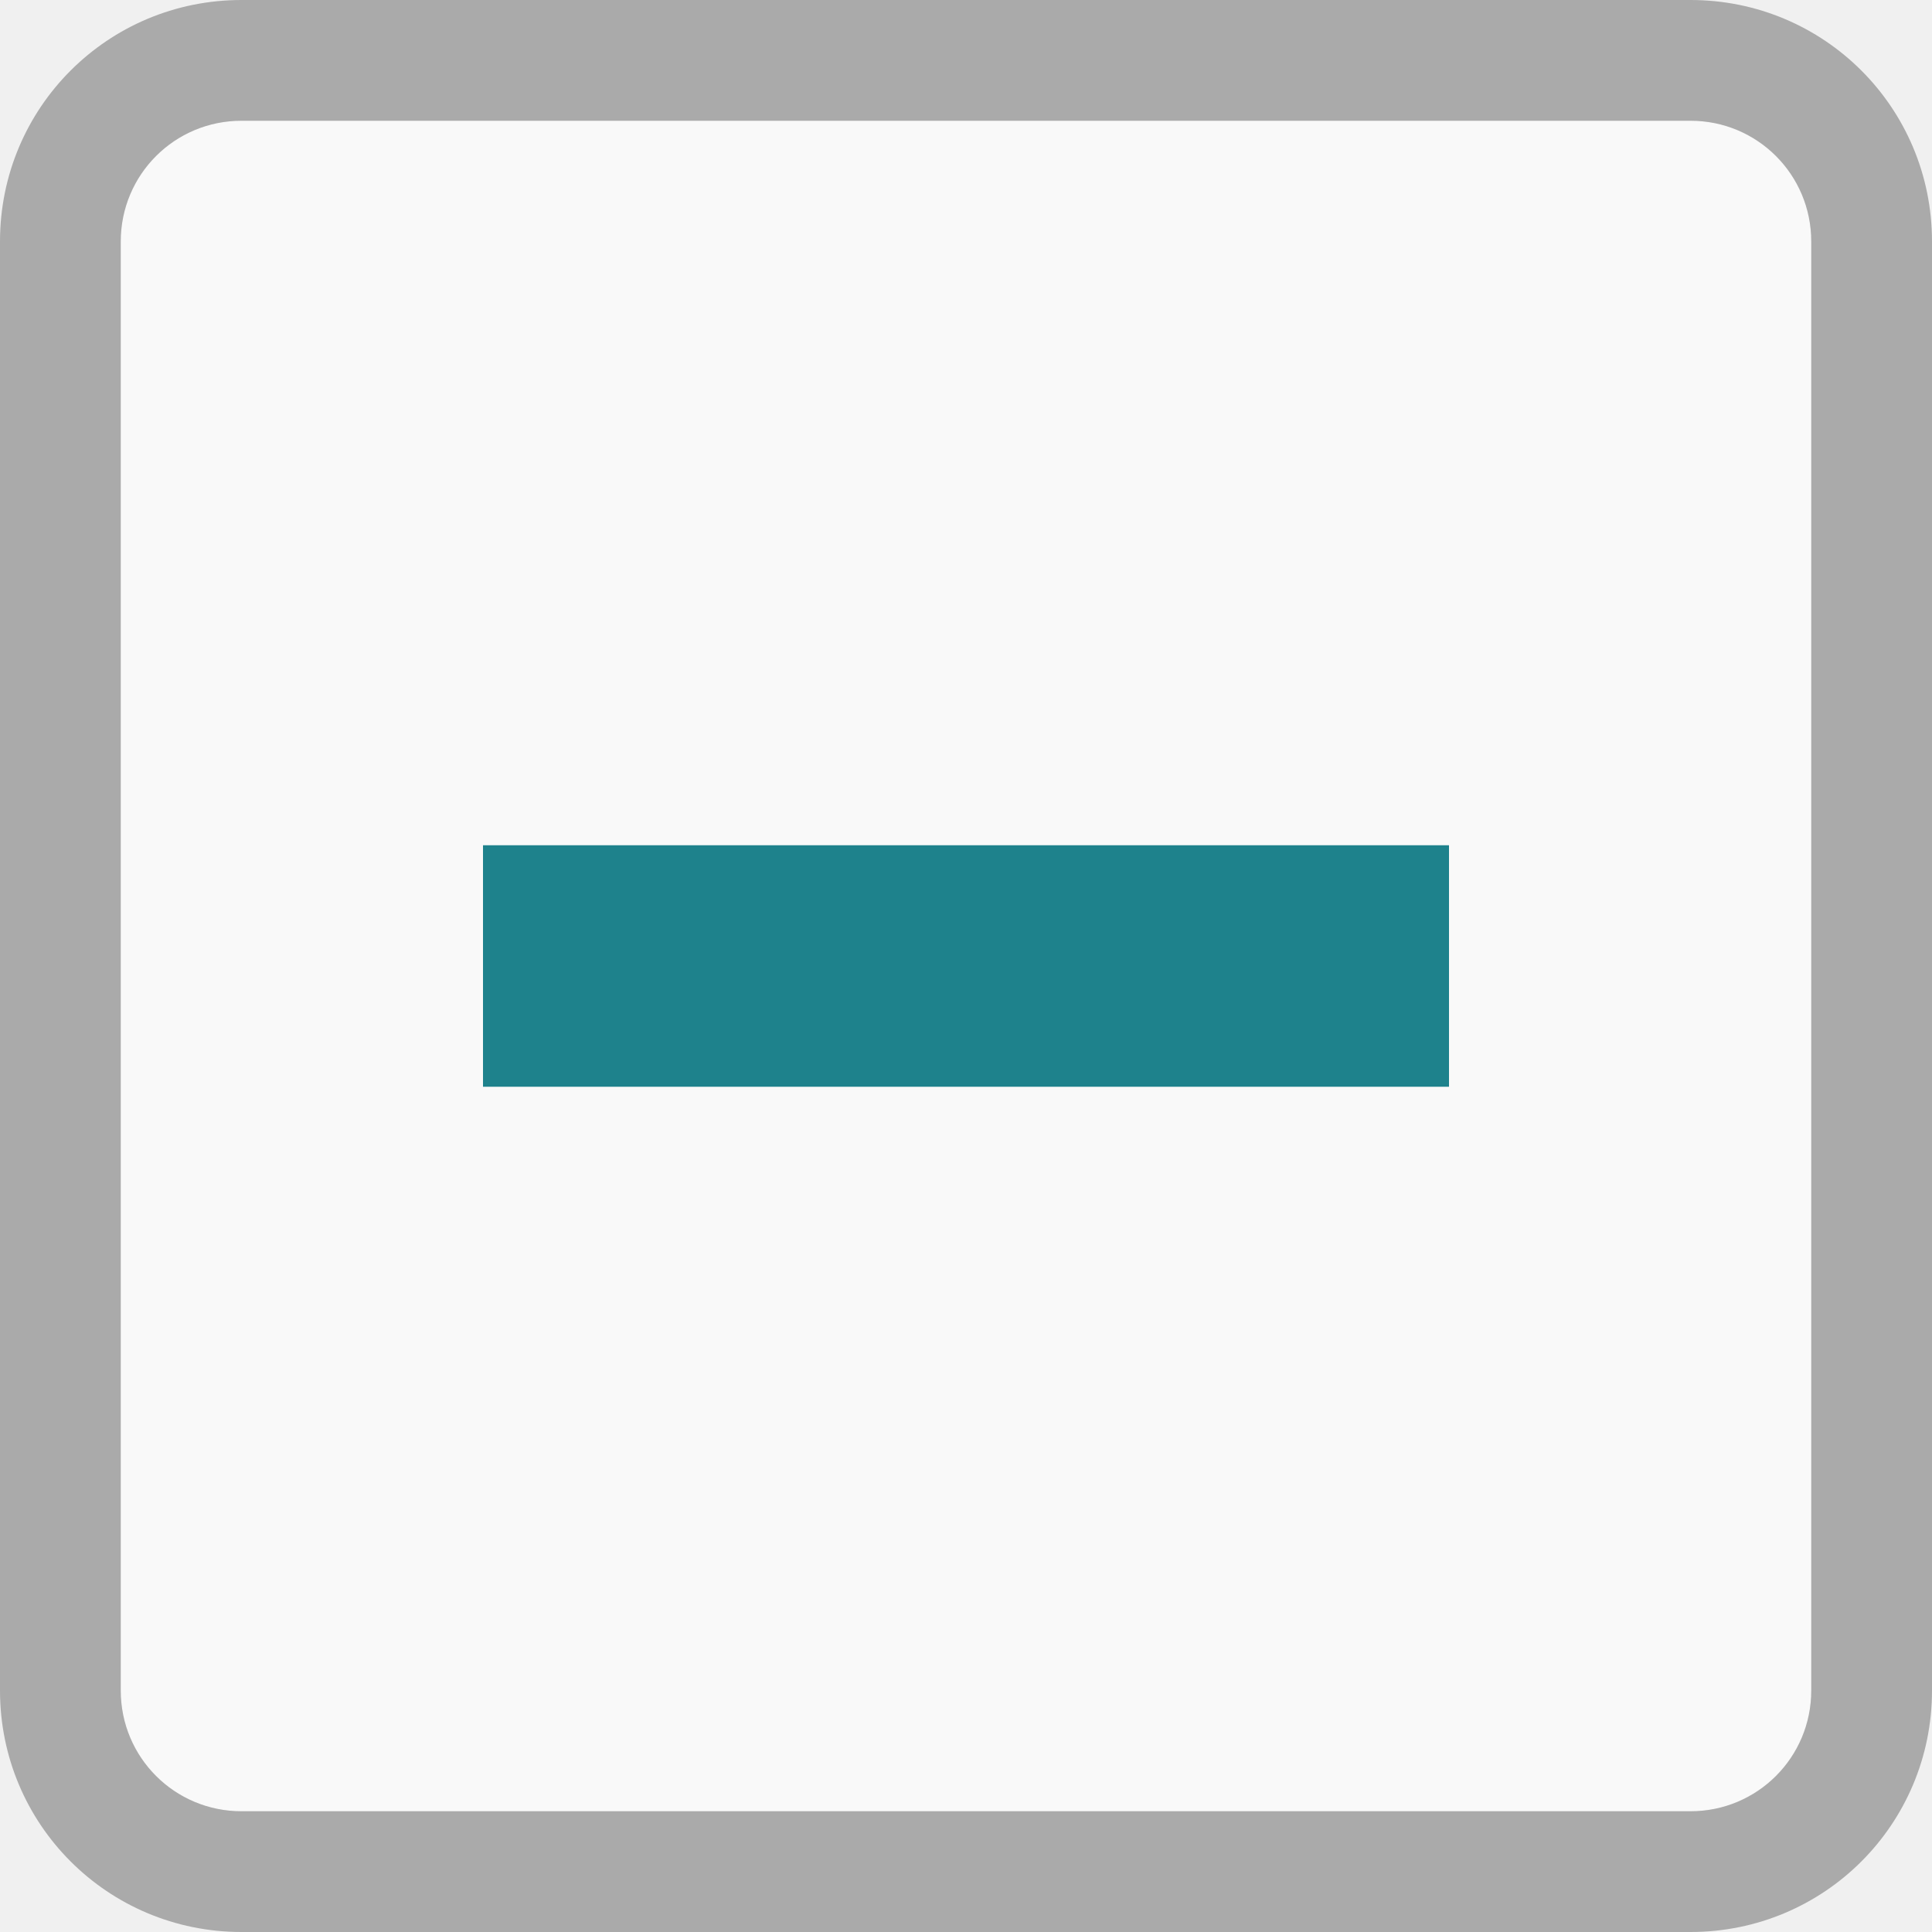
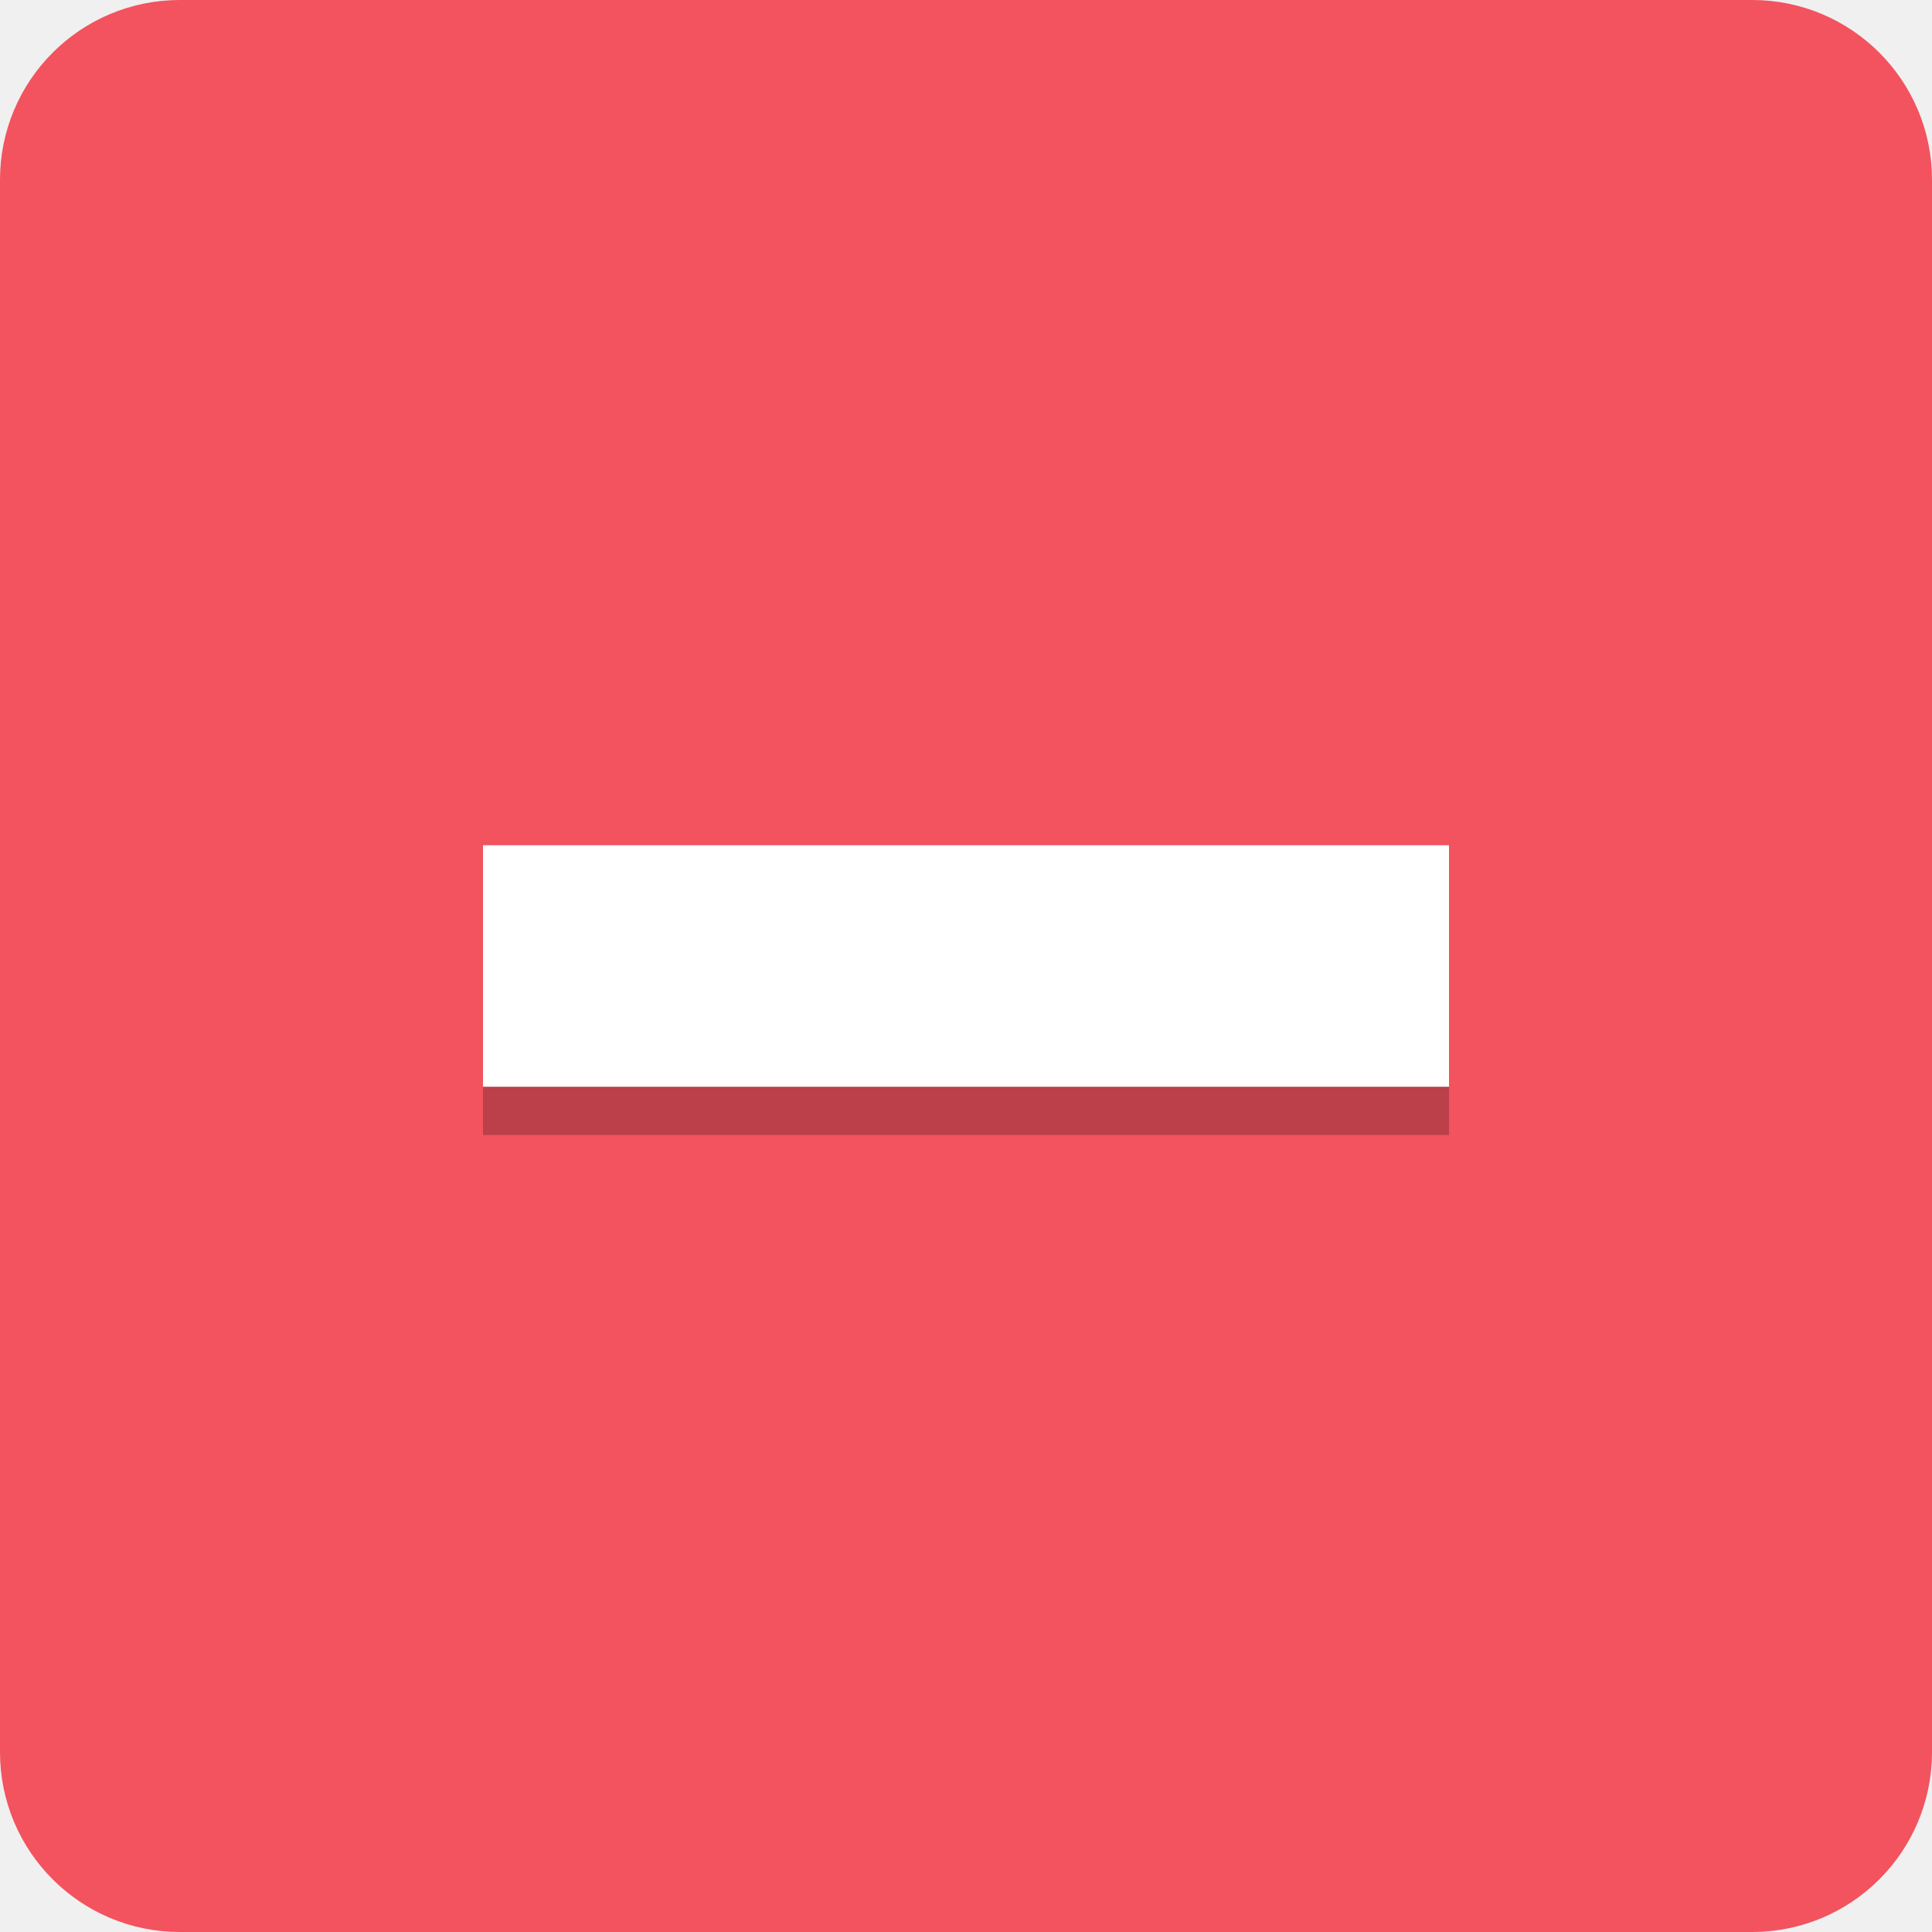
- <svg xmlns="http://www.w3.org/2000/svg" viewBox="0 0 16 16">
-   <g transform="translate(0 -1036.362)">
-     <rect width="14" x="1" y="1" rx="1" height="14" style="fill:#f9f9f9" transform="translate(0 1036.362)" />
-     <path style="fill:#aaa" d="M 2 0 C 0.892 0 3.2526065e-18 0.892 0 2 L 0 14 C 0 15.108 0.892 16 2 16 L 14 16 C 15.108 16 16 15.108 16 14 L 16 2 C 16 0.892 15.108 3.2526065e-18 14 0 L 2 0 z M 2 1 L 14 1 C 14.554 1 15 1.446 15 2 L 15 14 C 15 14.554 14.554 15 14 15 L 2 15 C 1.446 15 1 14.554 1 14 L 1 2 C 1 1.446 1.446 1 2 1 z " transform="translate(0 1036.362)" />
-     <rect width="8" x="4" y="1043.362" height="2" style="fill:#1e828c" />
-   </g>
+ <svg xmlns="http://www.w3.org/2000/svg" viewBox="0 0 16 16" id="svg5232" version="1.1" width="100%" height="100%">
+   <defs id="defs5244" />
+   <rect style="opacity:1;fill:#f2535e;fill-opacity:1;stroke:#f2535e;stroke-width:1;stroke-linecap:butt;stroke-linejoin:miter;stroke-miterlimit:4;stroke-dasharray:none;stroke-opacity:1" id="rect4717" width="15" height="15" x="0.5" y="0.5" rx="0.989" ry="0.989" />
+   <rect id="rect4157" style="fill:#000000;fill-opacity:0.227" height="2" y="7.4" x="4" width="8" />
+   <rect width="8" x="4" y="7" height="2" style="fill:#ffffff;fill-opacity:1" id="rect5240" />
</svg>
